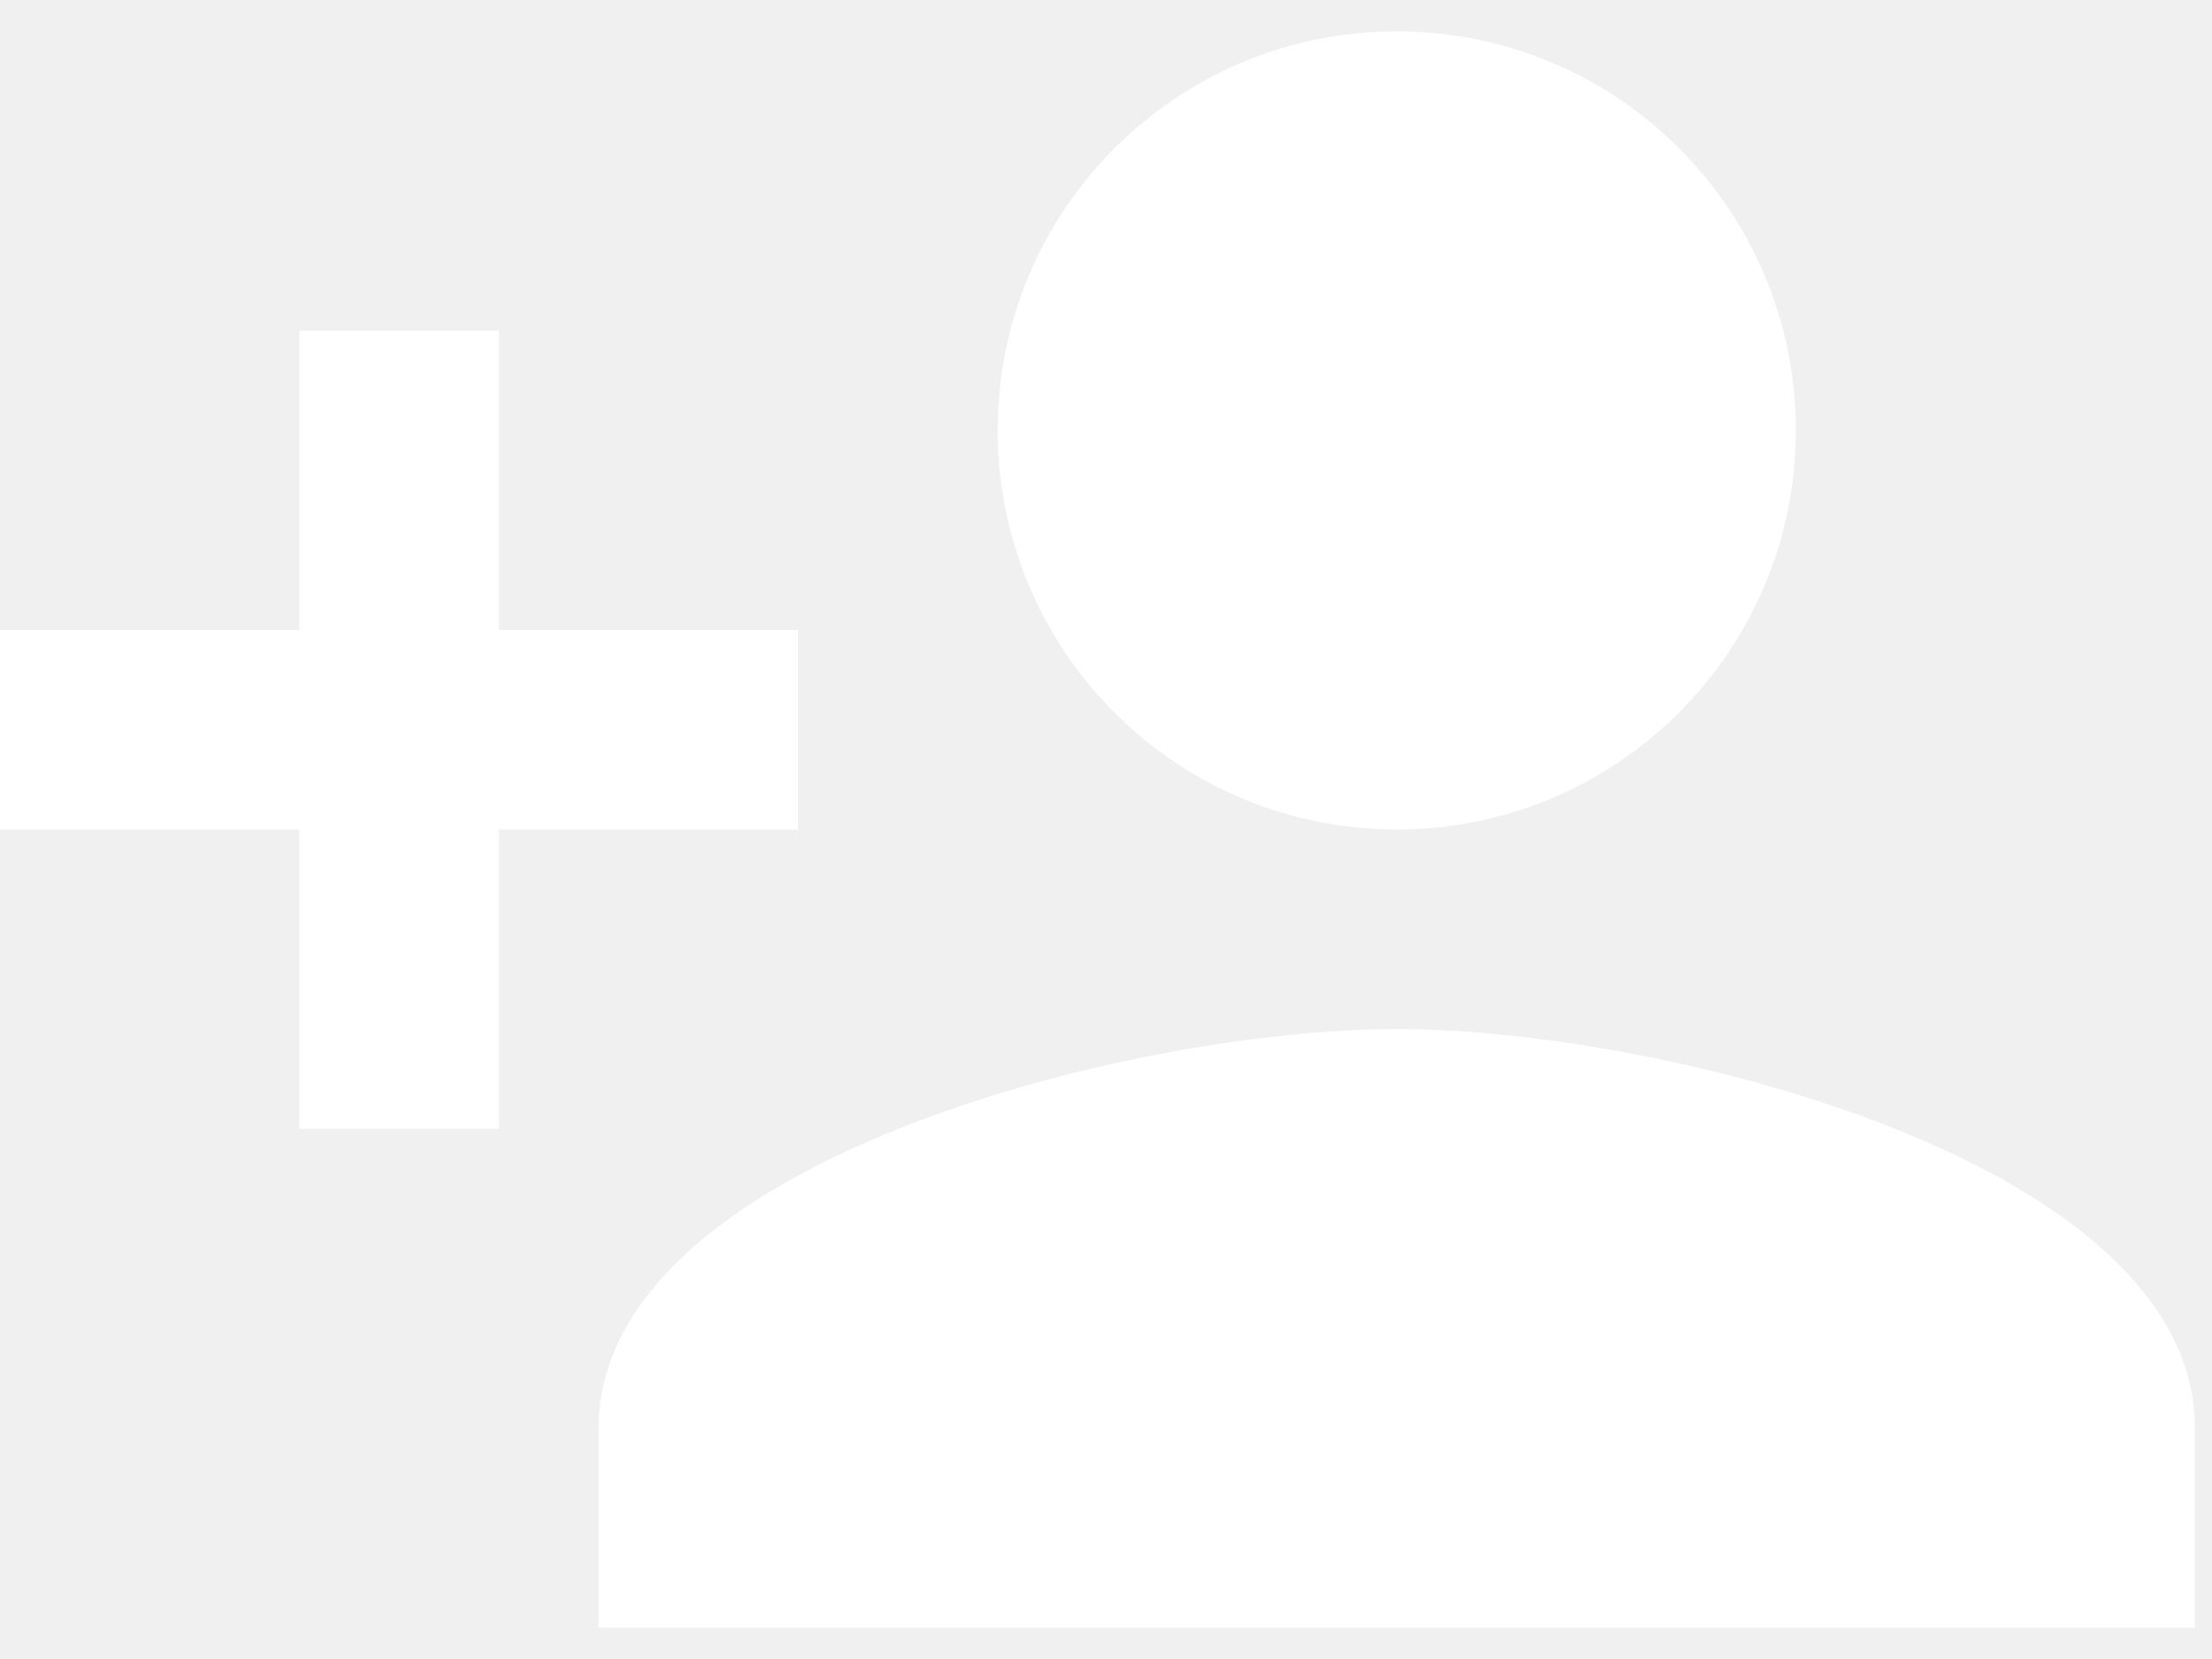
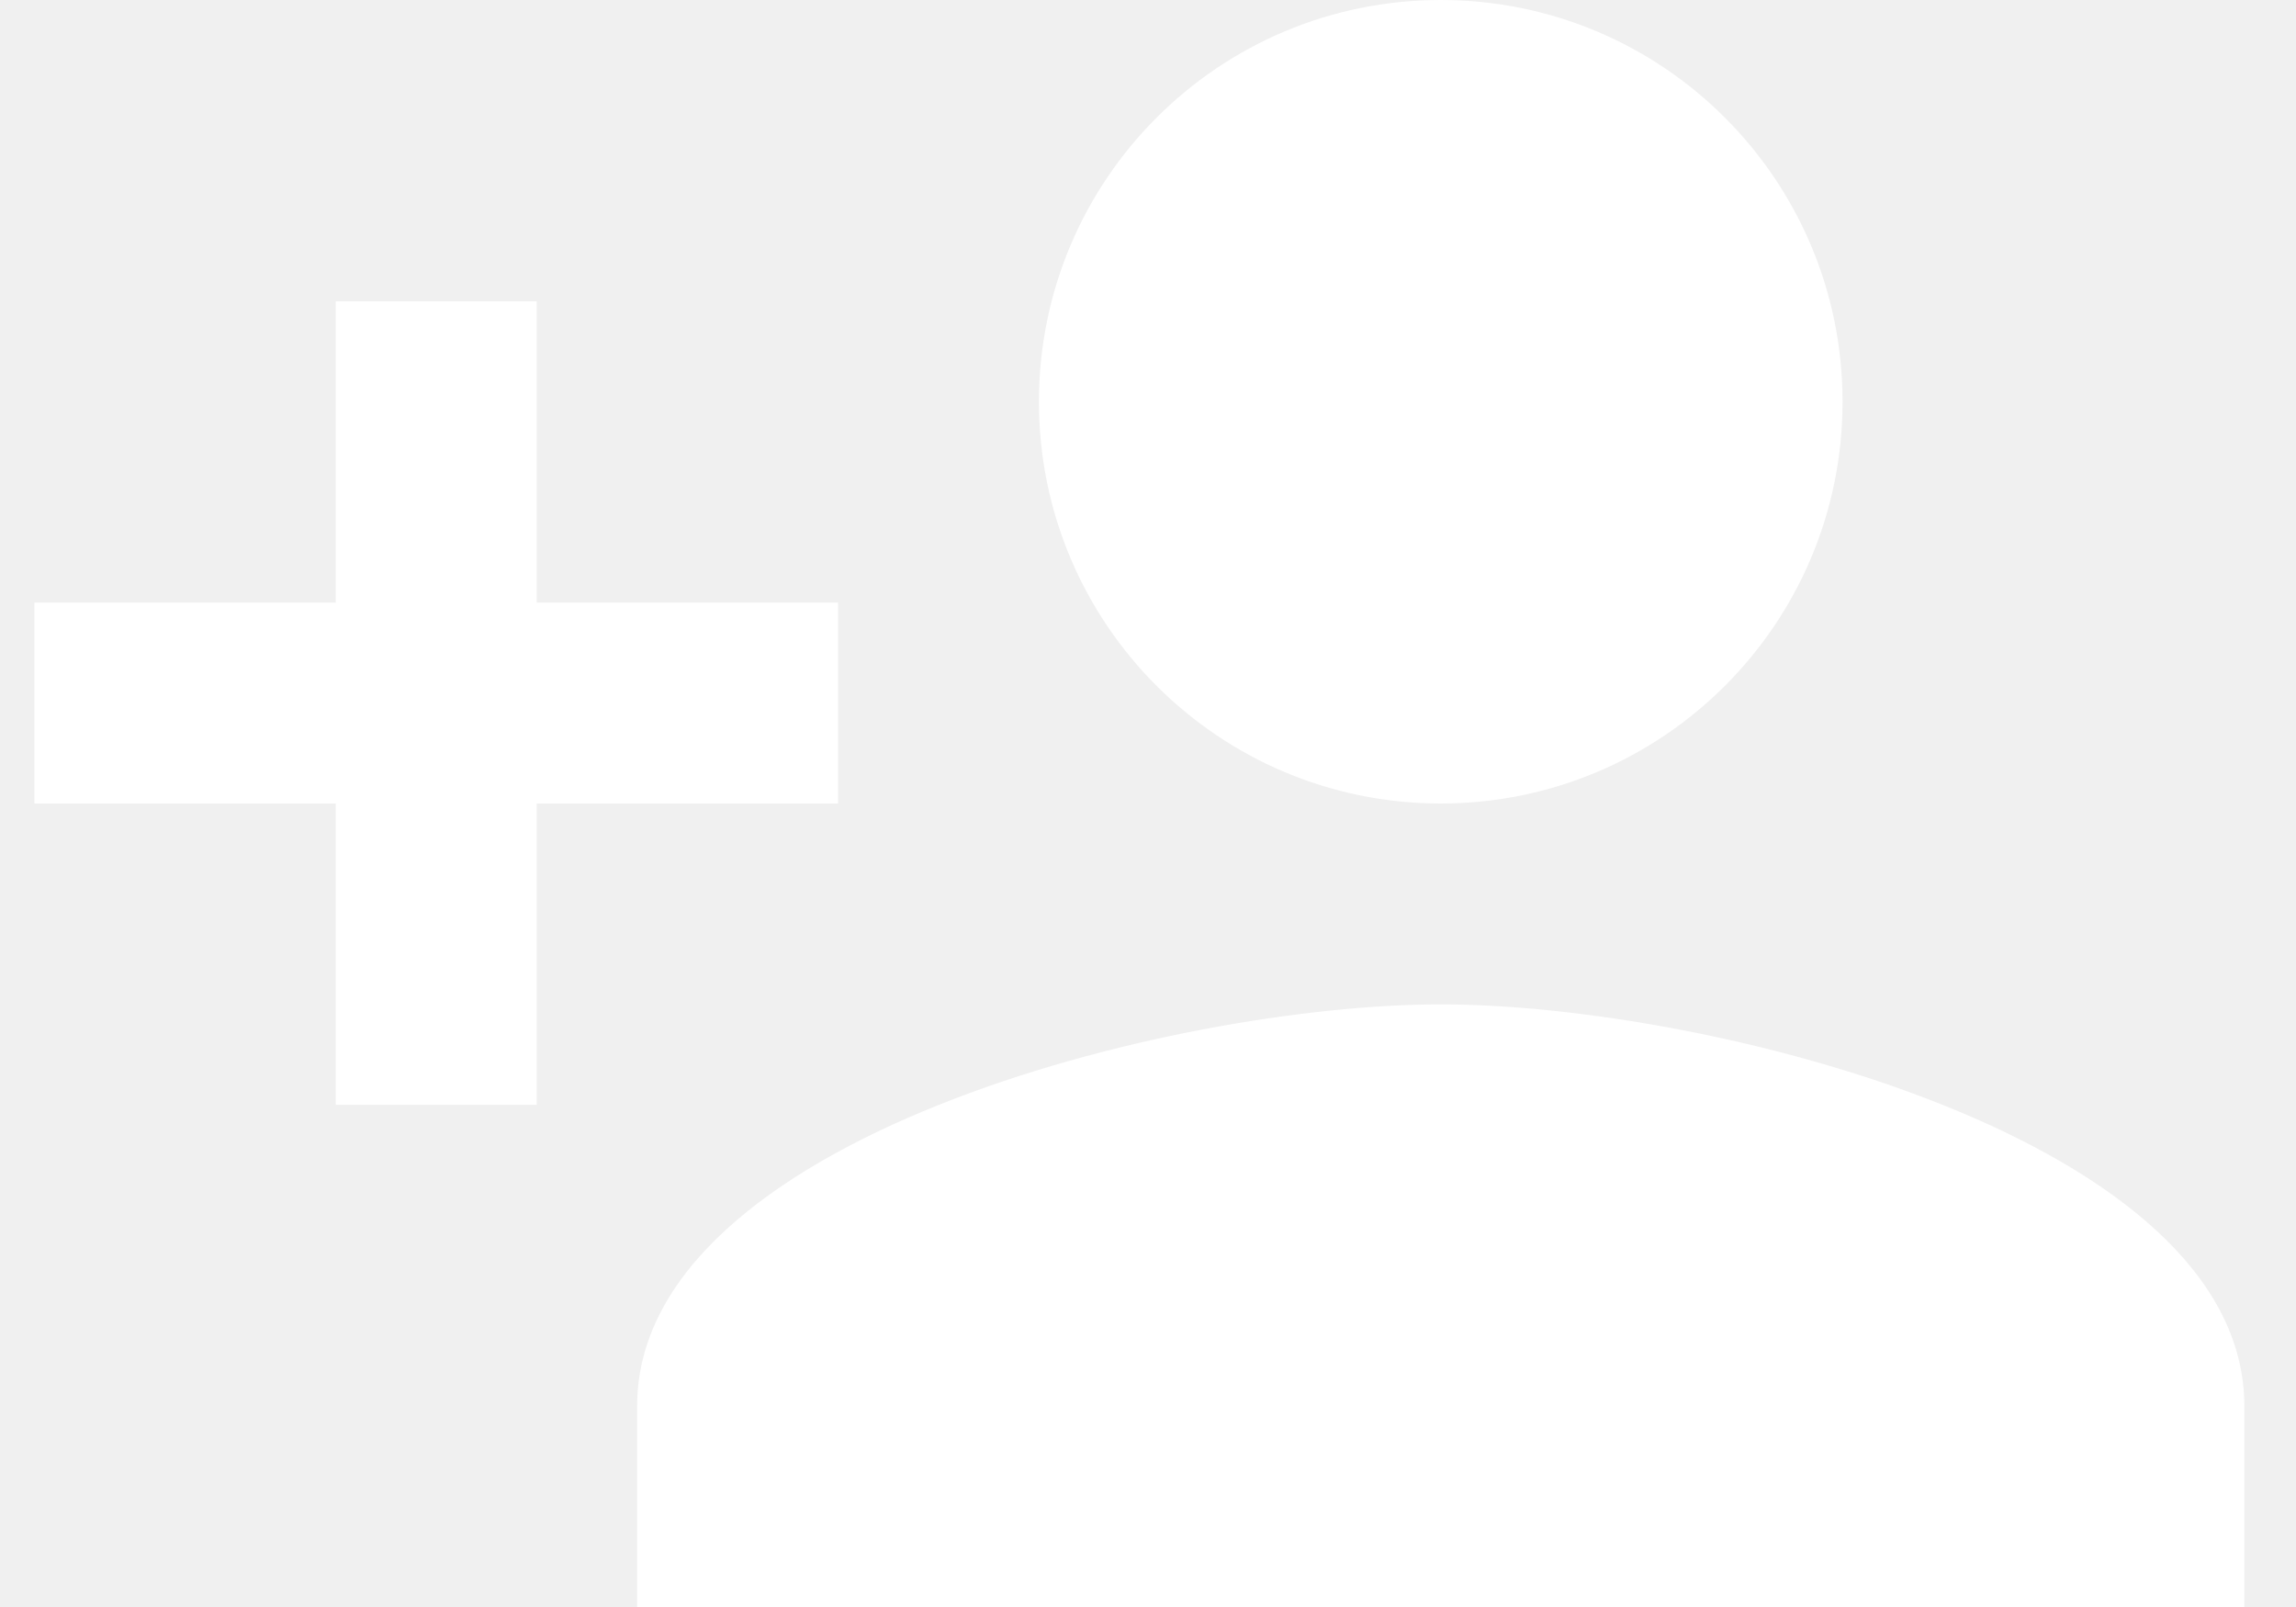
- <svg xmlns="http://www.w3.org/2000/svg" width="40px" height="30px" viewBox="0 0 97 70" version="1.1">
+ <svg xmlns="http://www.w3.org/2000/svg" width="50px" height="35px" viewBox="0 0 97 70" version="1.1">
  <defs />
  <g id="Bahmni_PersonMgmt" stroke="none" stroke-width="1" fill="none" fill-rule="evenodd">
    <g id="Registration_Search-Copy" transform="translate(-210, -618)" fill="#FFFFFF">
      <path d="M271.25,661.75 C259.569,661.75 236.25,667.612 236.25,679.25 L236.25,688 L306.25,688 L306.25,679.25 C306.25,667.612 282.931,661.75 271.25,661.75 Z M231.875,644.25 L231.875,631.125 L223.125,631.125 L223.125,644.25 L210,644.25 L210,653 L223.125,653 L223.125,666.125 L231.875,666.125 L231.875,653 L245,653 L245,644.25 L231.875,644.25 Z M271.25,653 C280.919,653 288.75,645.169 288.75,635.5 C288.75,625.831 280.919,618 271.25,618 C261.581,618 253.75,625.831 253.75,635.5 C253.75,645.169 261.581,653 271.25,653 Z" id="Fill-1" />
    </g>
  </g>
</svg>
